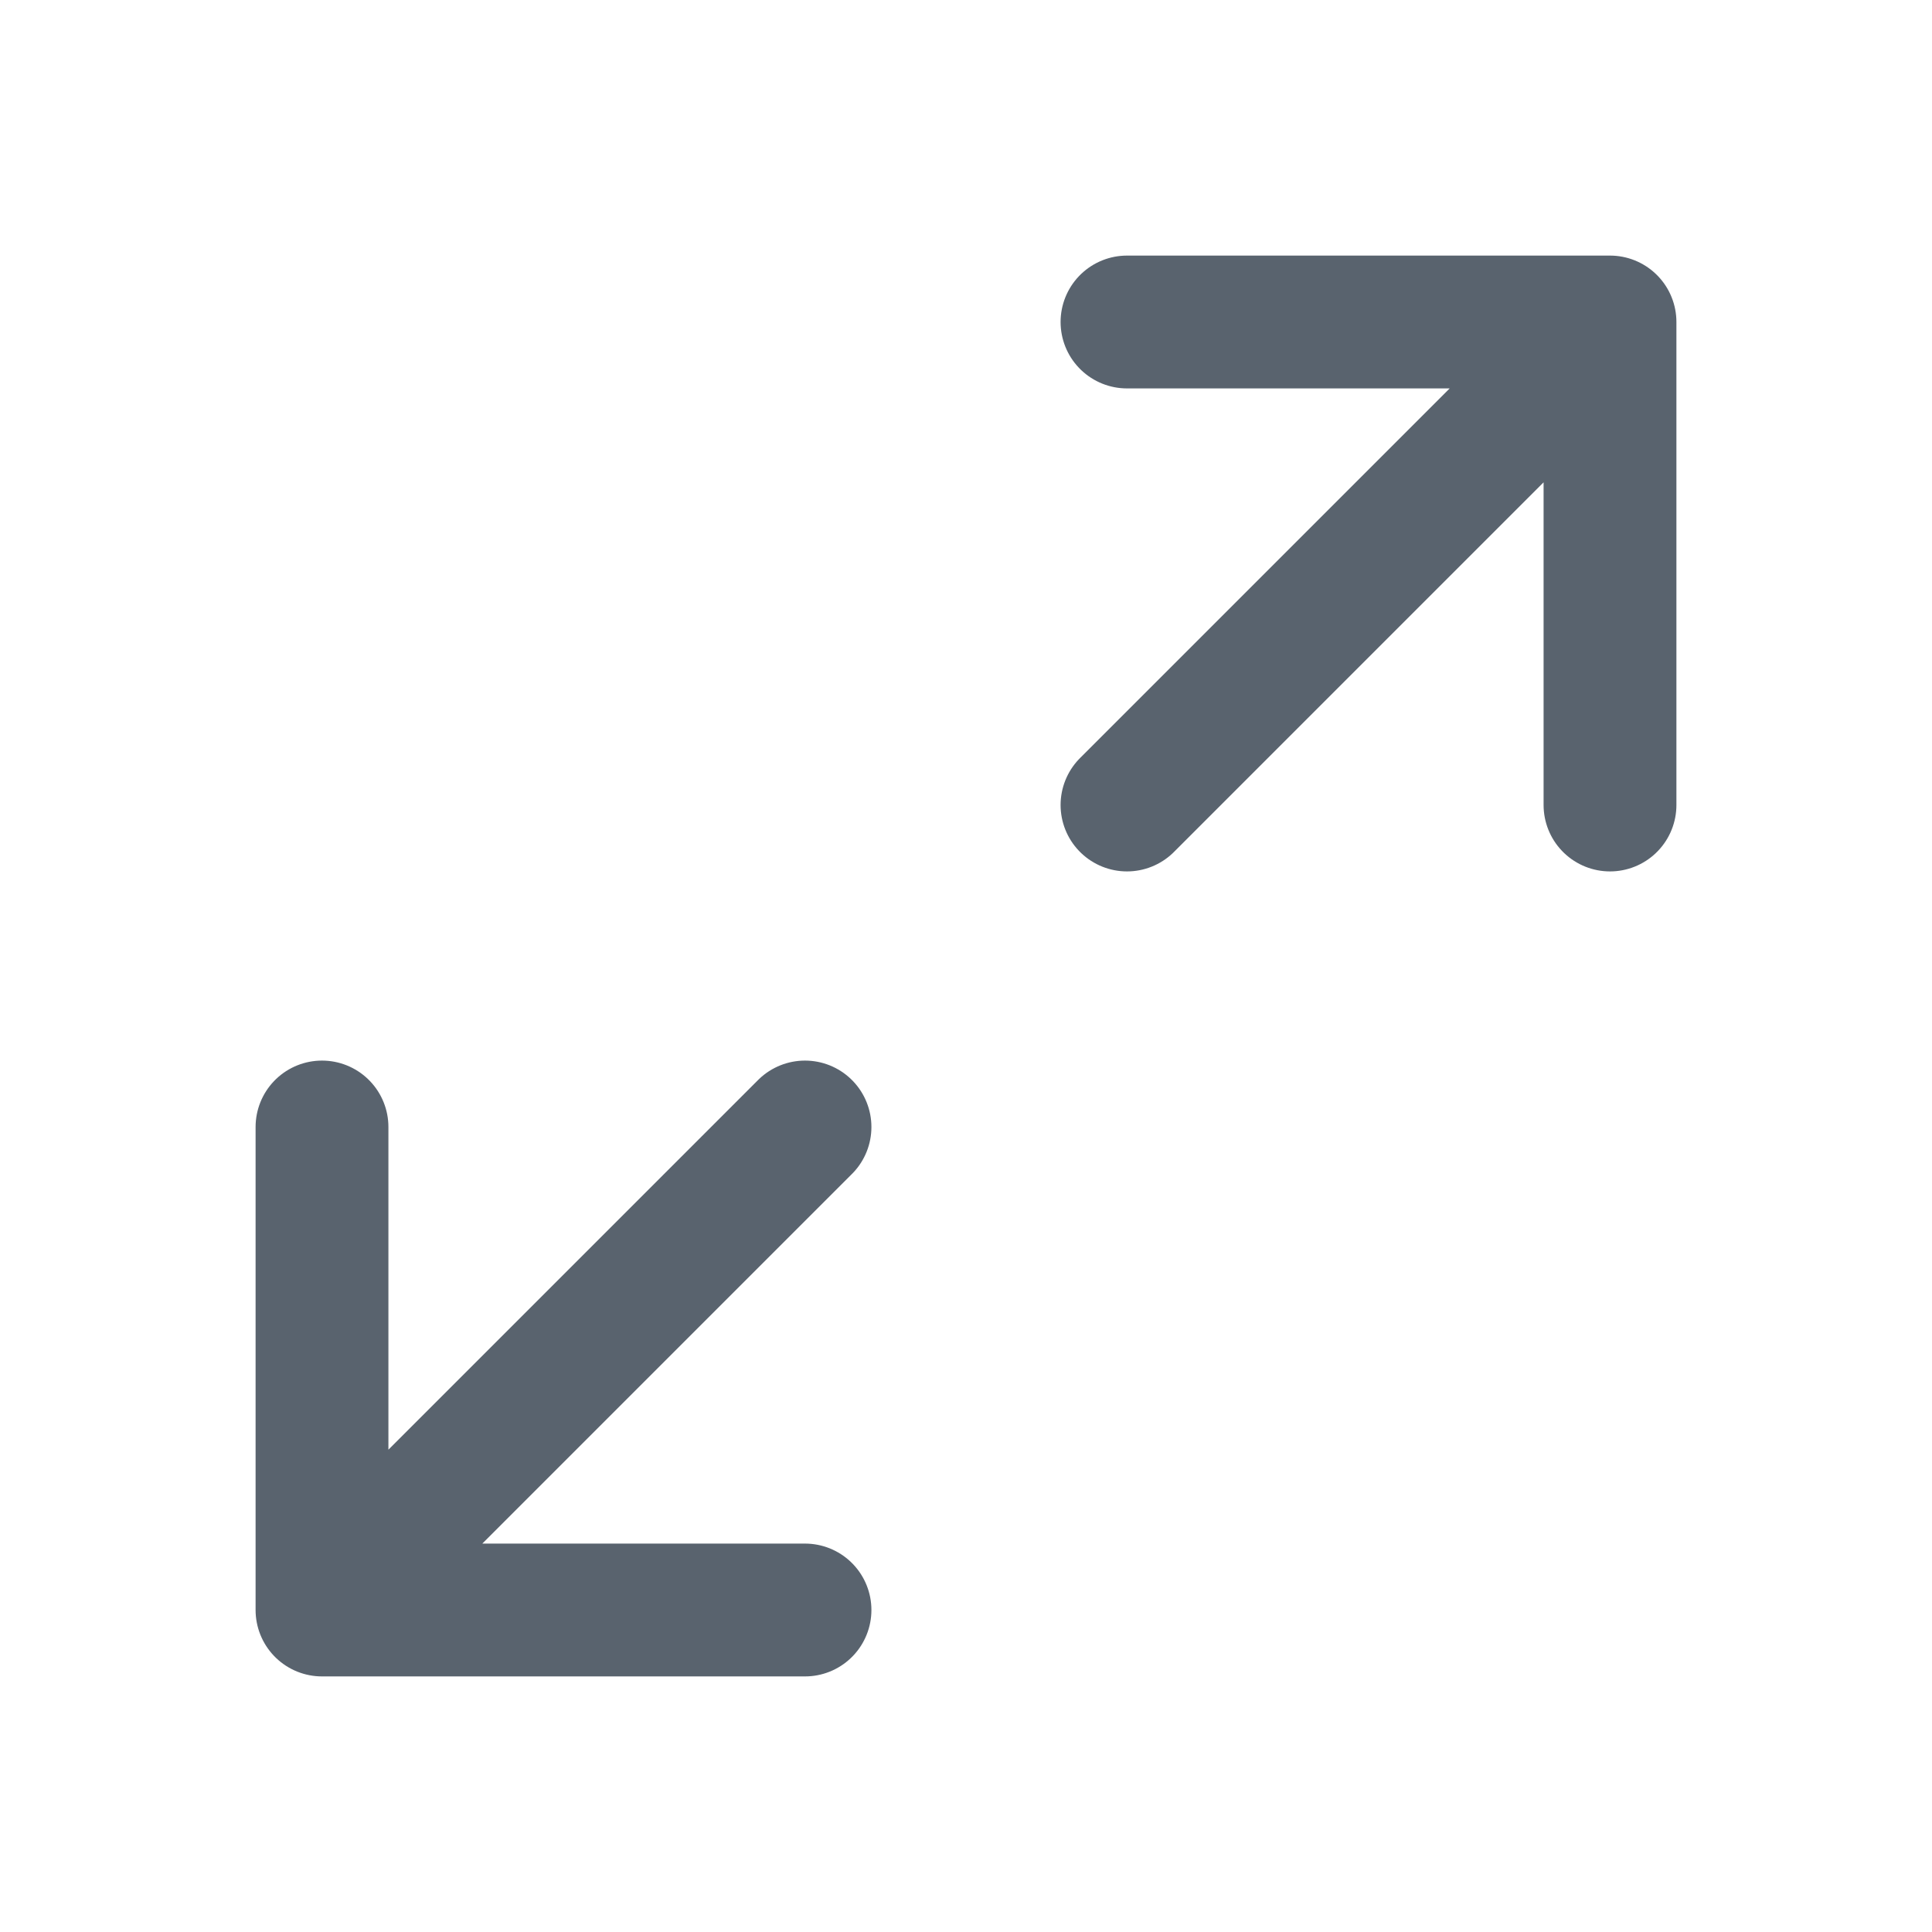
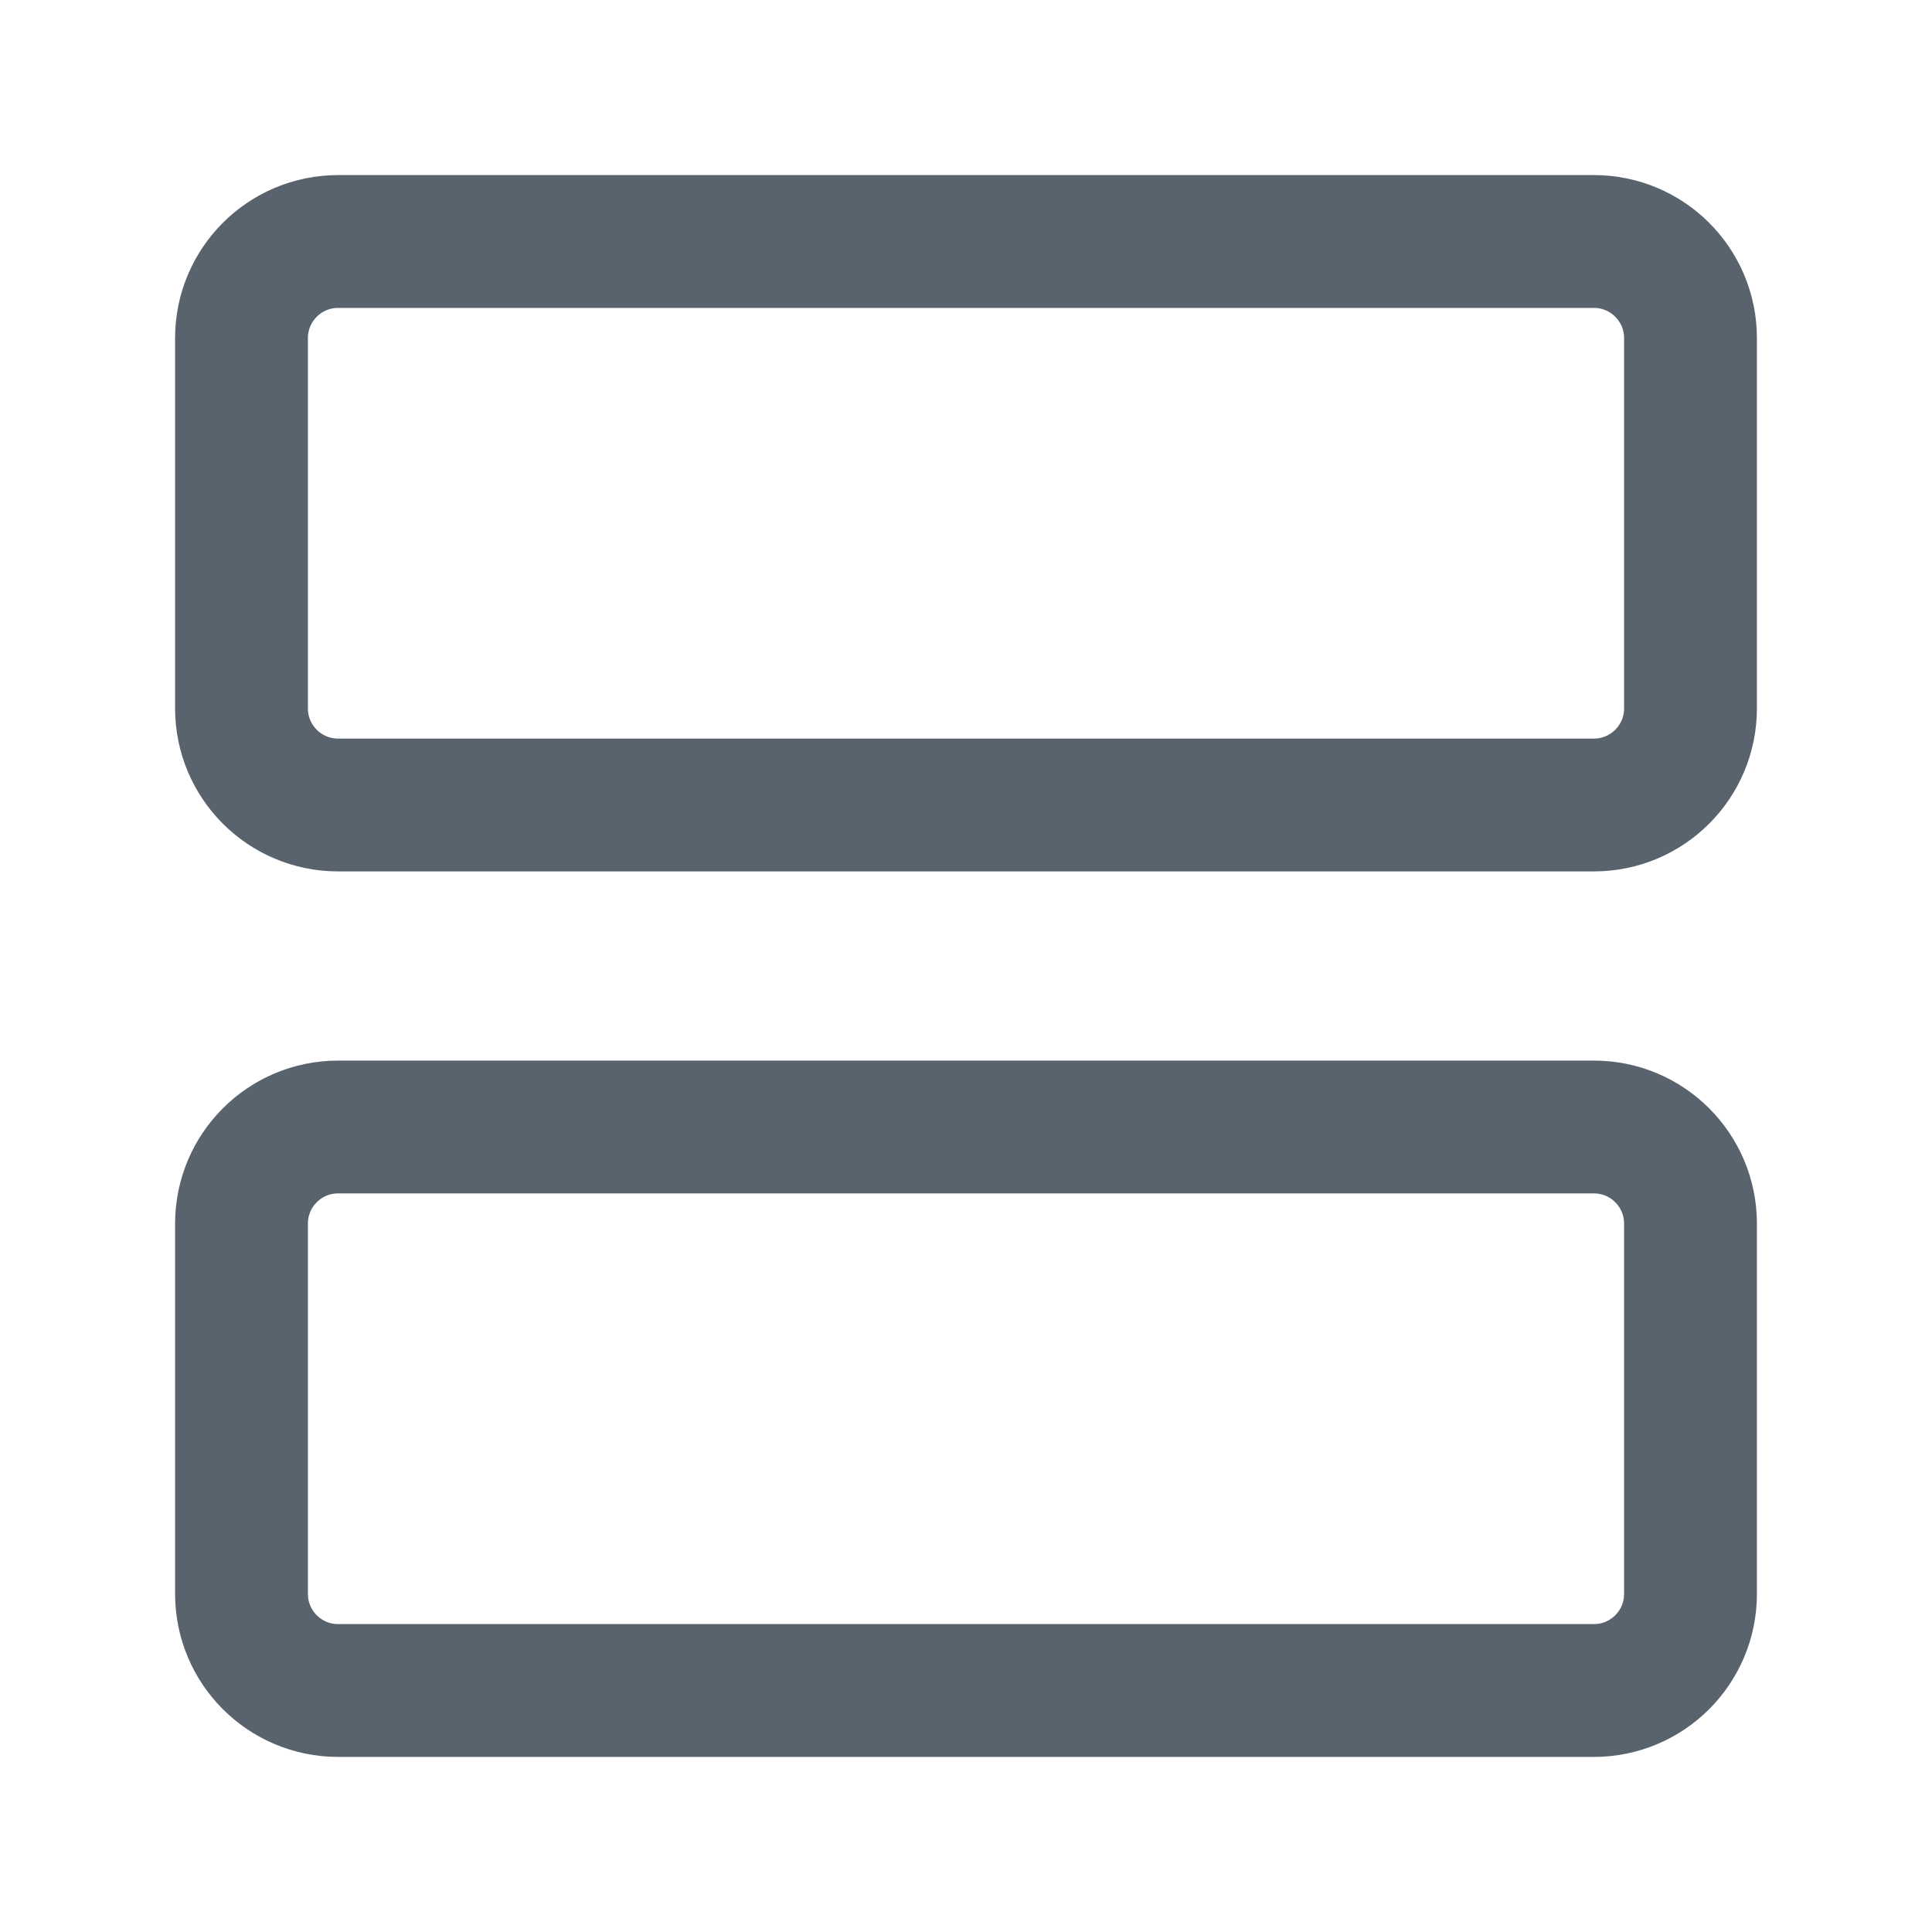
<svg xmlns="http://www.w3.org/2000/svg" viewBox="0 0 24 24" width="24" height="24" fill="none" stroke="#59636e" stroke-width="1.65" stroke-linecap="round" stroke-linejoin="round">
-   <path d="M14 4h6v6m0-6-6 6M10 20H4v-6m0 6 6-6" />
+   <rect x="3" y="3" width="18" height="7" rx="1.2" />
+   <rect x="3" y="14" width="18" height="7" rx="1.2" />
</svg>
